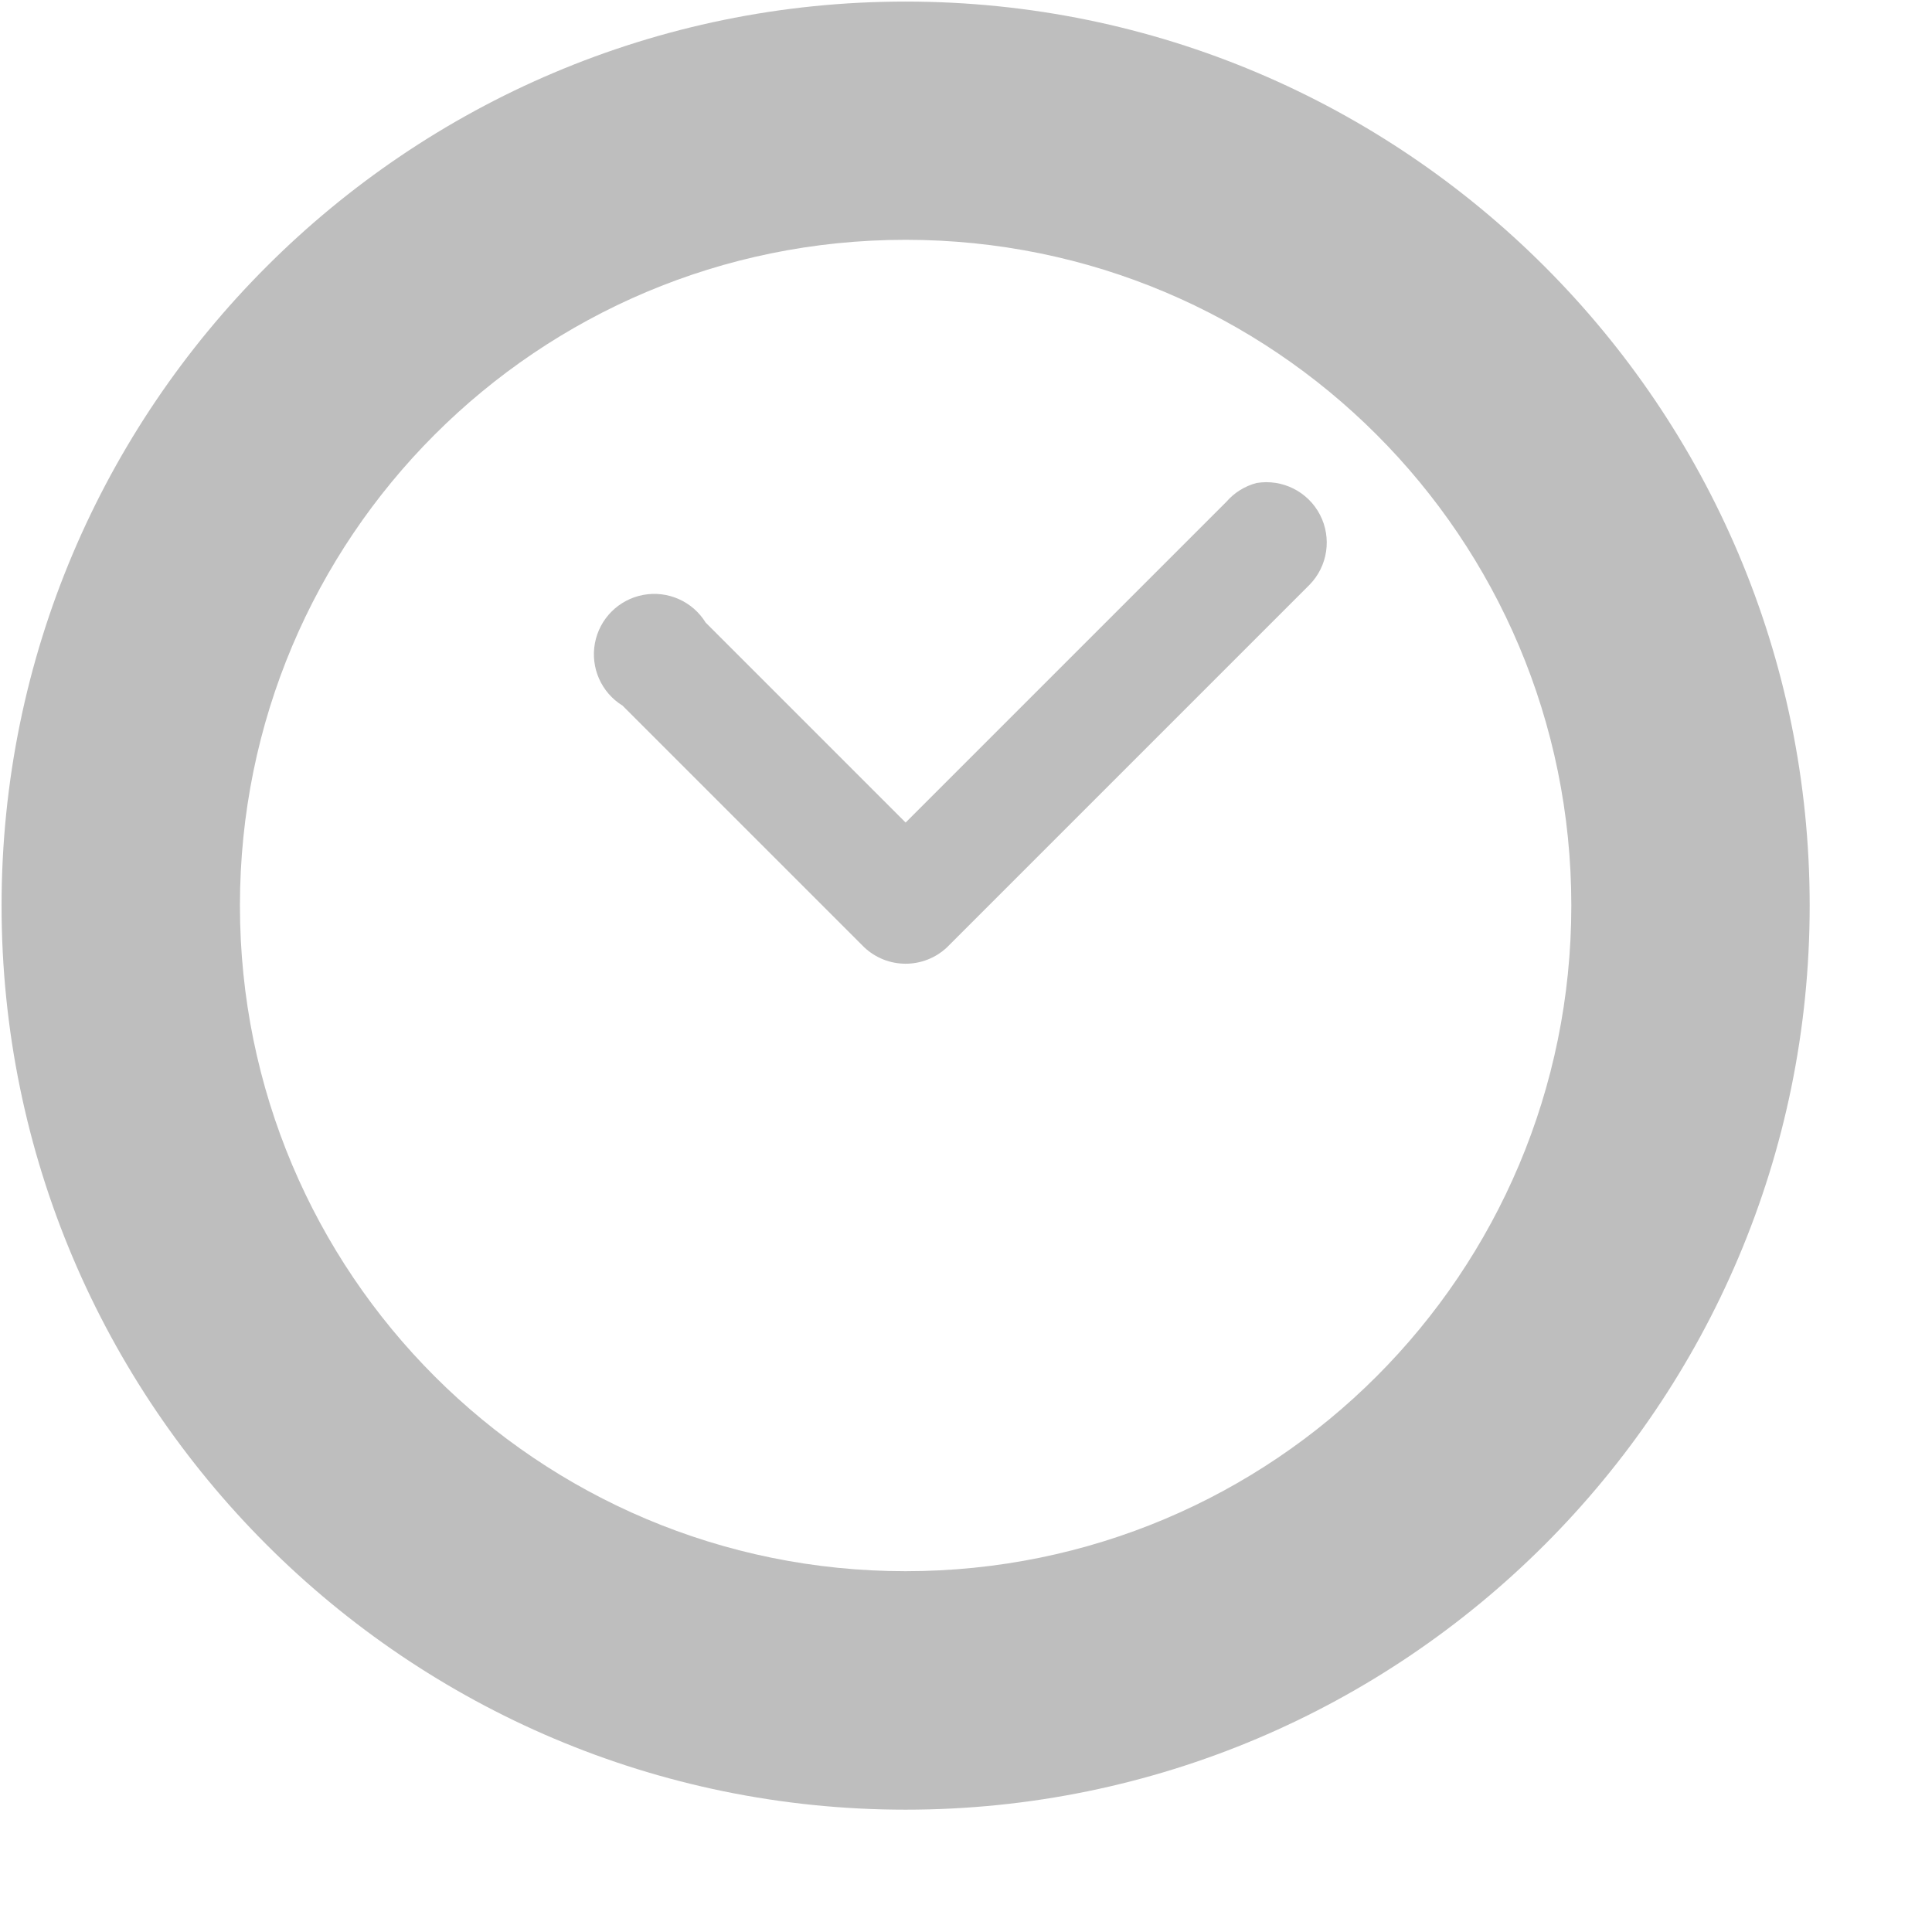
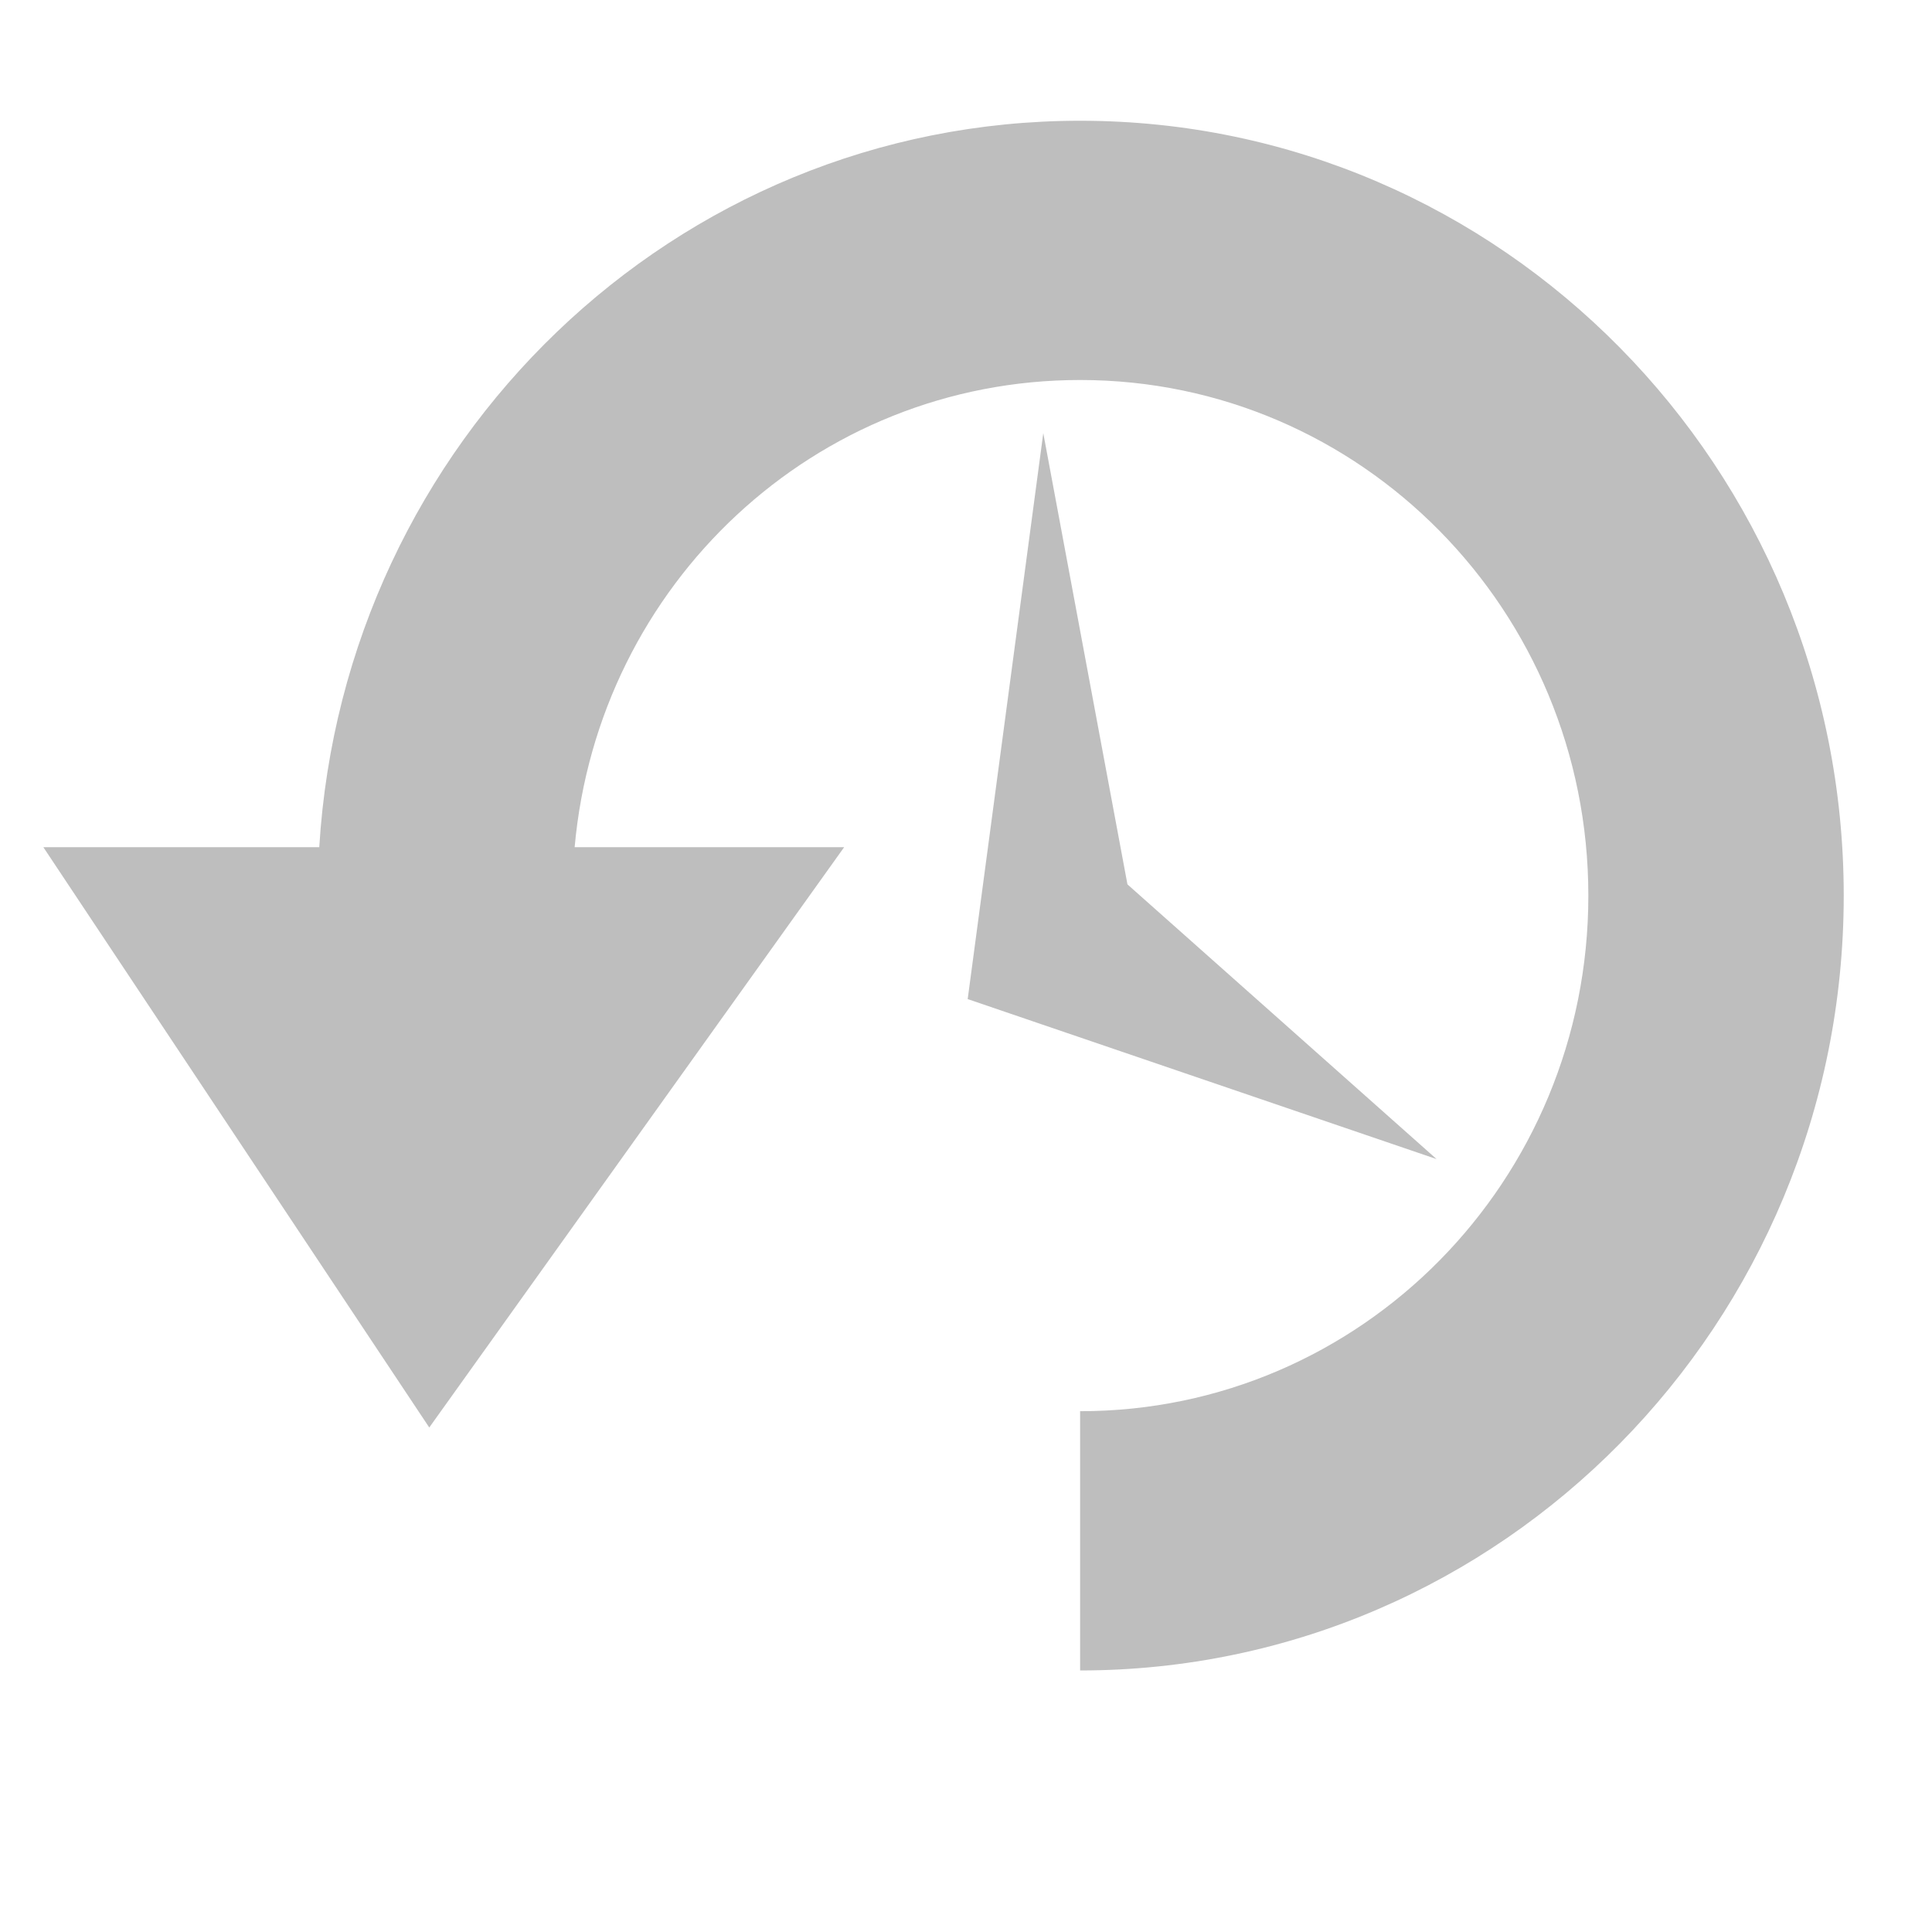
- <svg xmlns="http://www.w3.org/2000/svg" id="svg7384" version="1.1" height="16" width="16">
-   <defs id="defs7386" />
-   <g transform="translate(-40,-688)" id="layer9" style="display:inline" />
-   <g transform="translate(-40,-688)" id="layer10" />
-   <g transform="translate(-40,-688)" id="layer11" />
-   <g transform="translate(-40,-688)" id="layer12">
-     <path d="m 47.5,688.013 c -4.13,0 -7.487,3.356 -7.487,7.487 0,4.13 3.356,7.487 7.487,7.487 4.13,0 7.487,-3.356 7.487,-7.487 0,-4.13 -3.356,-7.487 -7.487,-7.487 z m 0,1.973 c 3.049,0 5.513,2.464 5.513,5.513 0,3.049 -2.464,5.513 -5.513,5.513 -3.049,0 -5.513,-2.464 -5.513,-5.513 0,-3.049 2.464,-5.513 5.513,-5.513 z" id="path3869" style="font-size:medium;font-style:normal;font-variant:normal;font-weight:normal;font-stretch:normal;text-indent:0;text-align:start;text-decoration:none;line-height:normal;letter-spacing:normal;word-spacing:normal;text-transform:none;direction:ltr;block-progression:tb;writing-mode:lr-tb;text-anchor:start;baseline-shift:baseline;color:#000000;fill:#bebebe;fill-opacity:1;stroke:none;stroke-width:2.154;marker:none;visibility:visible;display:inline;overflow:visible;enable-background:accumulate;font-family:Sans;-inkscape-font-specification:Sans" />
-     <path d="m 50.406,692 a 0.5,0.5 0 0 0 -0.25,0.156 L 47.5,694.812 45.844,693.156 a 0.5,0.5 0 1 0 -0.688,0.688 l 2,2 a 0.5,0.5 0 0 0 0.688,0 l 3,-3 A 0.5,0.5 0 0 0 50.406,692 z" id="path4639" style="font-size:medium;font-style:normal;font-variant:normal;font-weight:normal;font-stretch:normal;text-indent:0;text-align:start;text-decoration:none;line-height:normal;letter-spacing:normal;word-spacing:normal;text-transform:none;direction:ltr;block-progression:tb;writing-mode:lr-tb;text-anchor:start;baseline-shift:baseline;color:#000000;fill:#bebebe;fill-opacity:1;stroke:none;stroke-width:1;marker:none;visibility:visible;display:inline;overflow:visible;enable-background:accumulate;font-family:Sans;-inkscape-font-specification:Sans" />
+ <svg xmlns="http://www.w3.org/2000/svg" width="16" height="16" id="svg2" version="1.0">
+   <defs id="defs4" />
+   <g id="layer3" style="display:inline">
+     <path id="path3281" style="fill:#bebebe;fill-opacity:1;stroke:none" d="m 0.359,7.016 3.196,4.806 3.436,-4.806 -2.232,0 C 4.954,4.839 6.748,3.147 8.945,3.147 c 2.327,1.2e-6 4.209,1.909 4.209,4.27 0,2.362 -1.881,4.27 -4.209,4.27 l 0,2.147 c 3.491,0 6.324,-2.875 6.324,-6.417 C 15.269,3.875 12.436,1 8.945,1 5.586,1 2.848,3.66 2.644,7.016 l -2.285,0 z M 8.64,3.587 8.014,8.274 11.897,9.599 9.337,7.324 8.64,3.587 z" />
  </g>
-   <g transform="translate(-40,-688)" id="layer13" />
-   <g transform="translate(-40,-688)" id="layer14" />
-   <g transform="translate(-40,-688)" id="layer15" style="display:inline" />
-   <g transform="translate(-40,-688)" id="g4953" style="display:inline" />
</svg>
